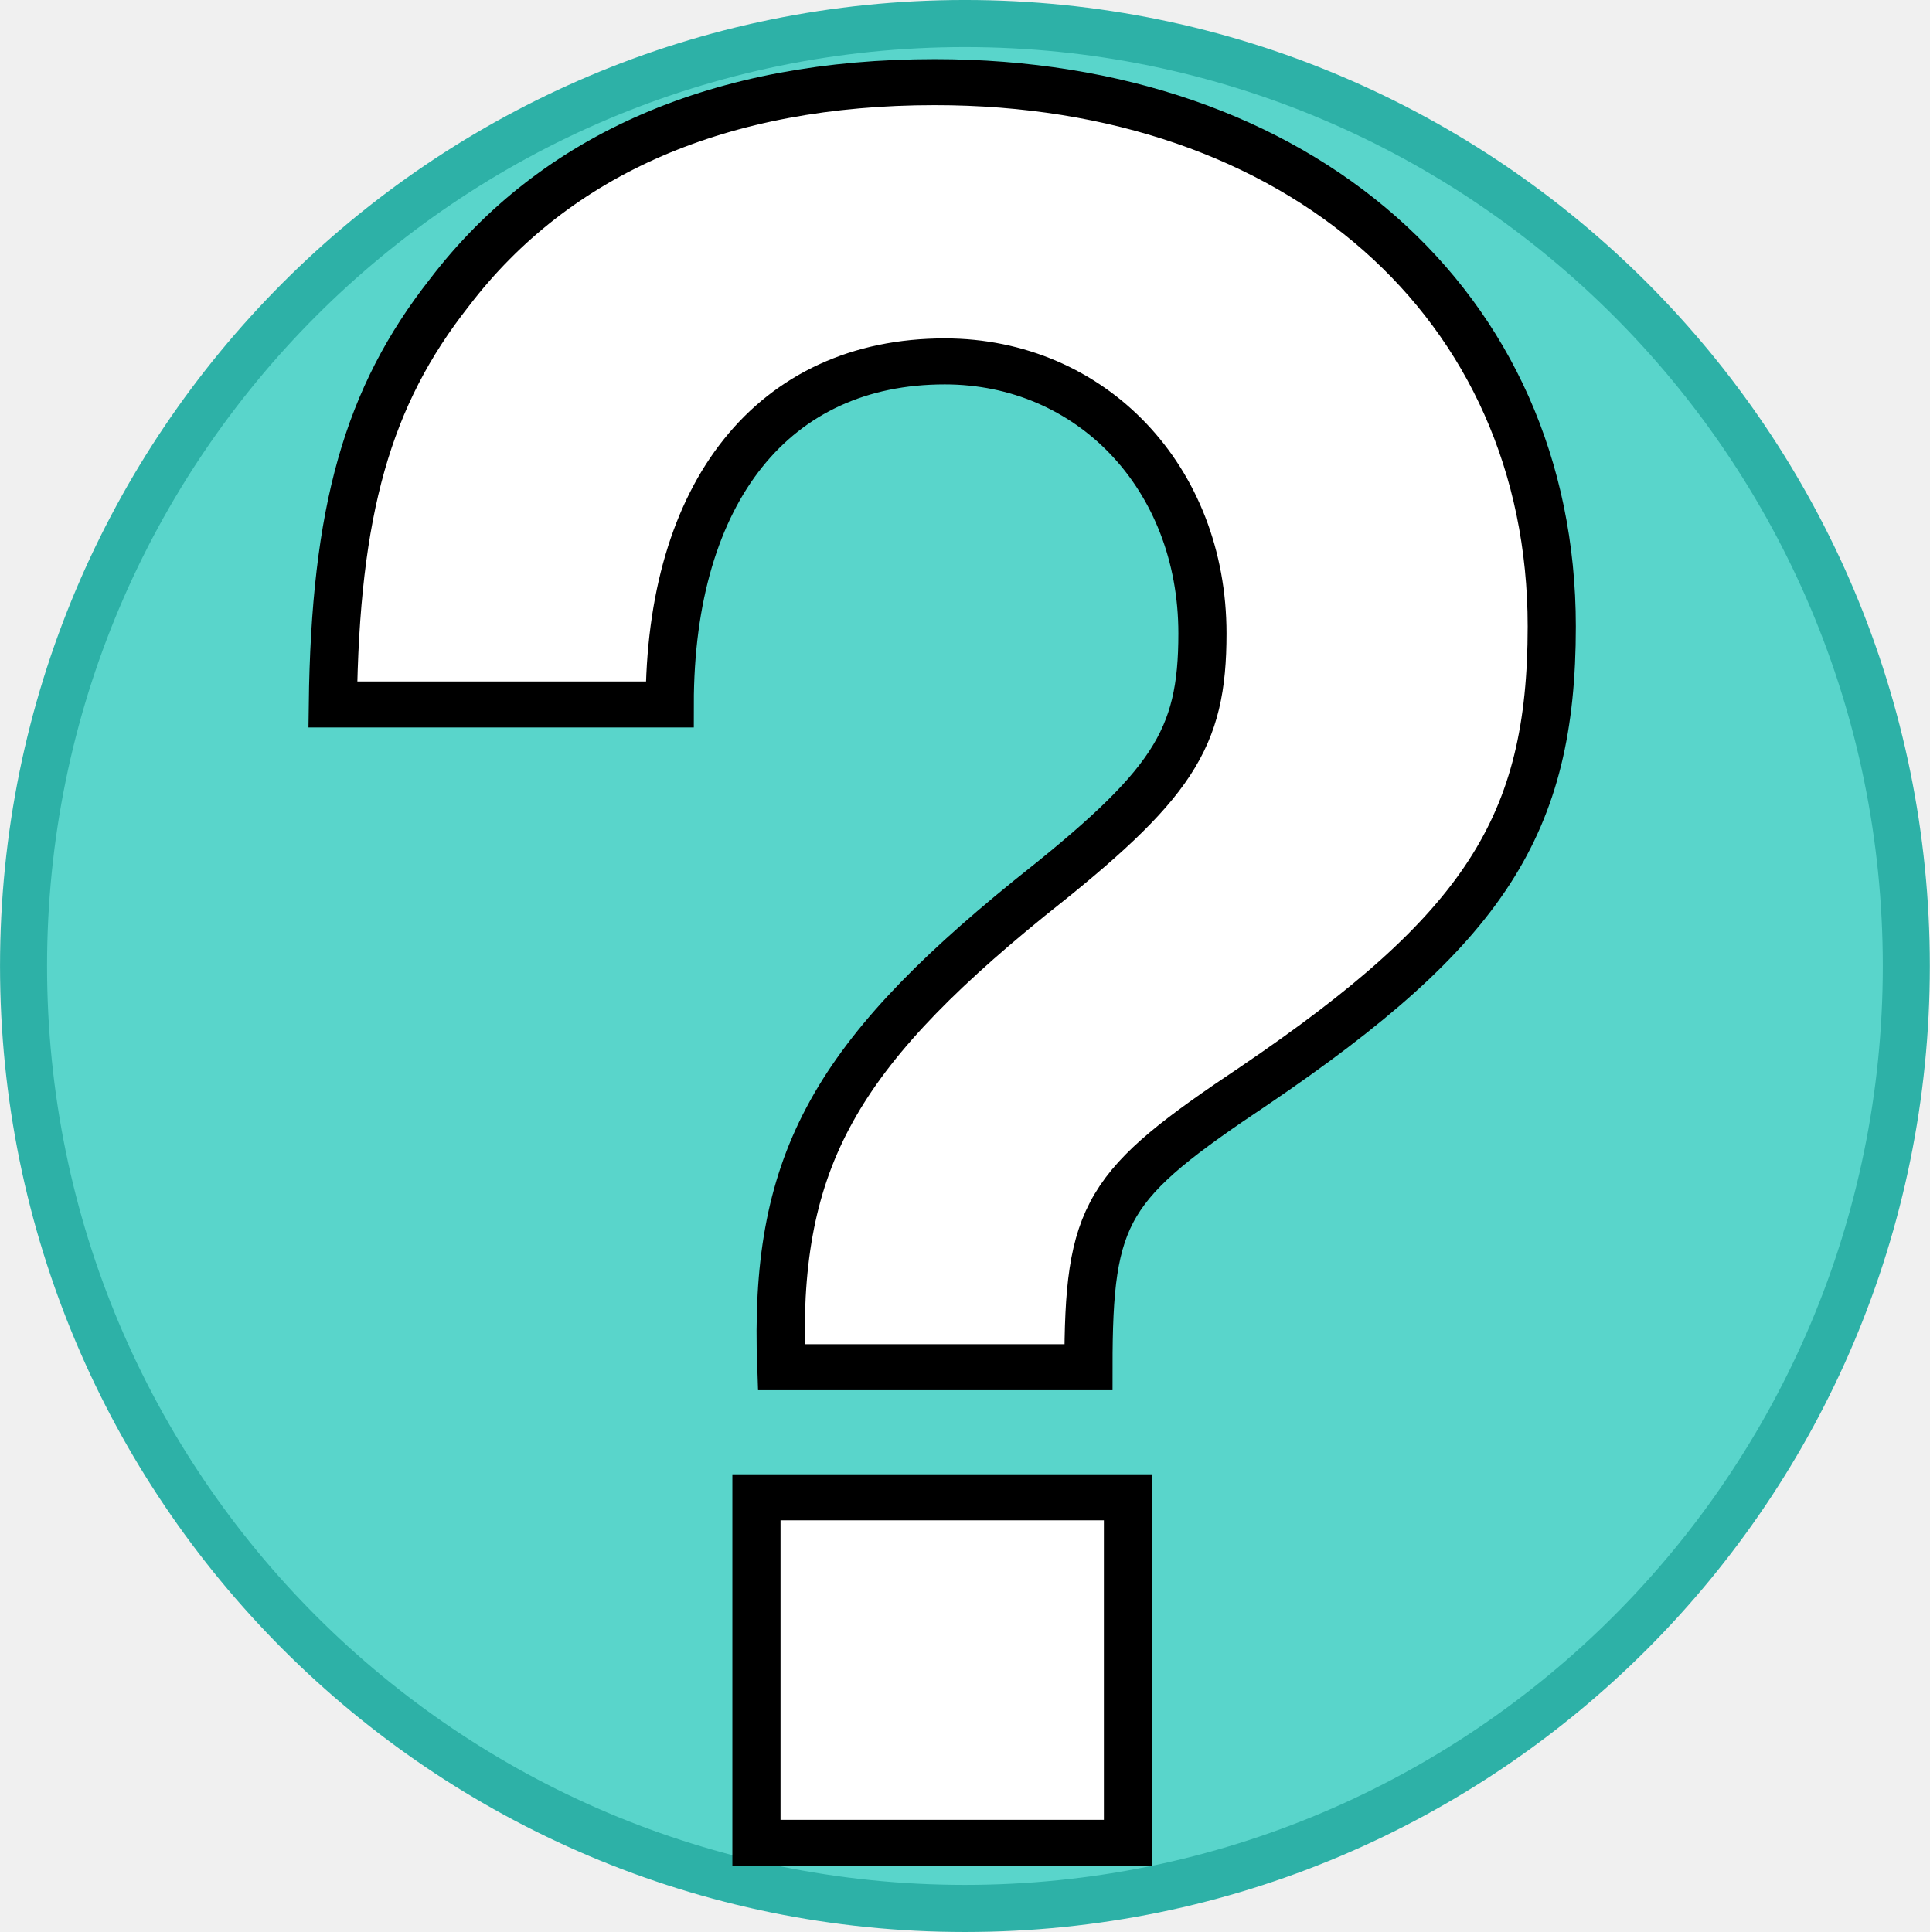
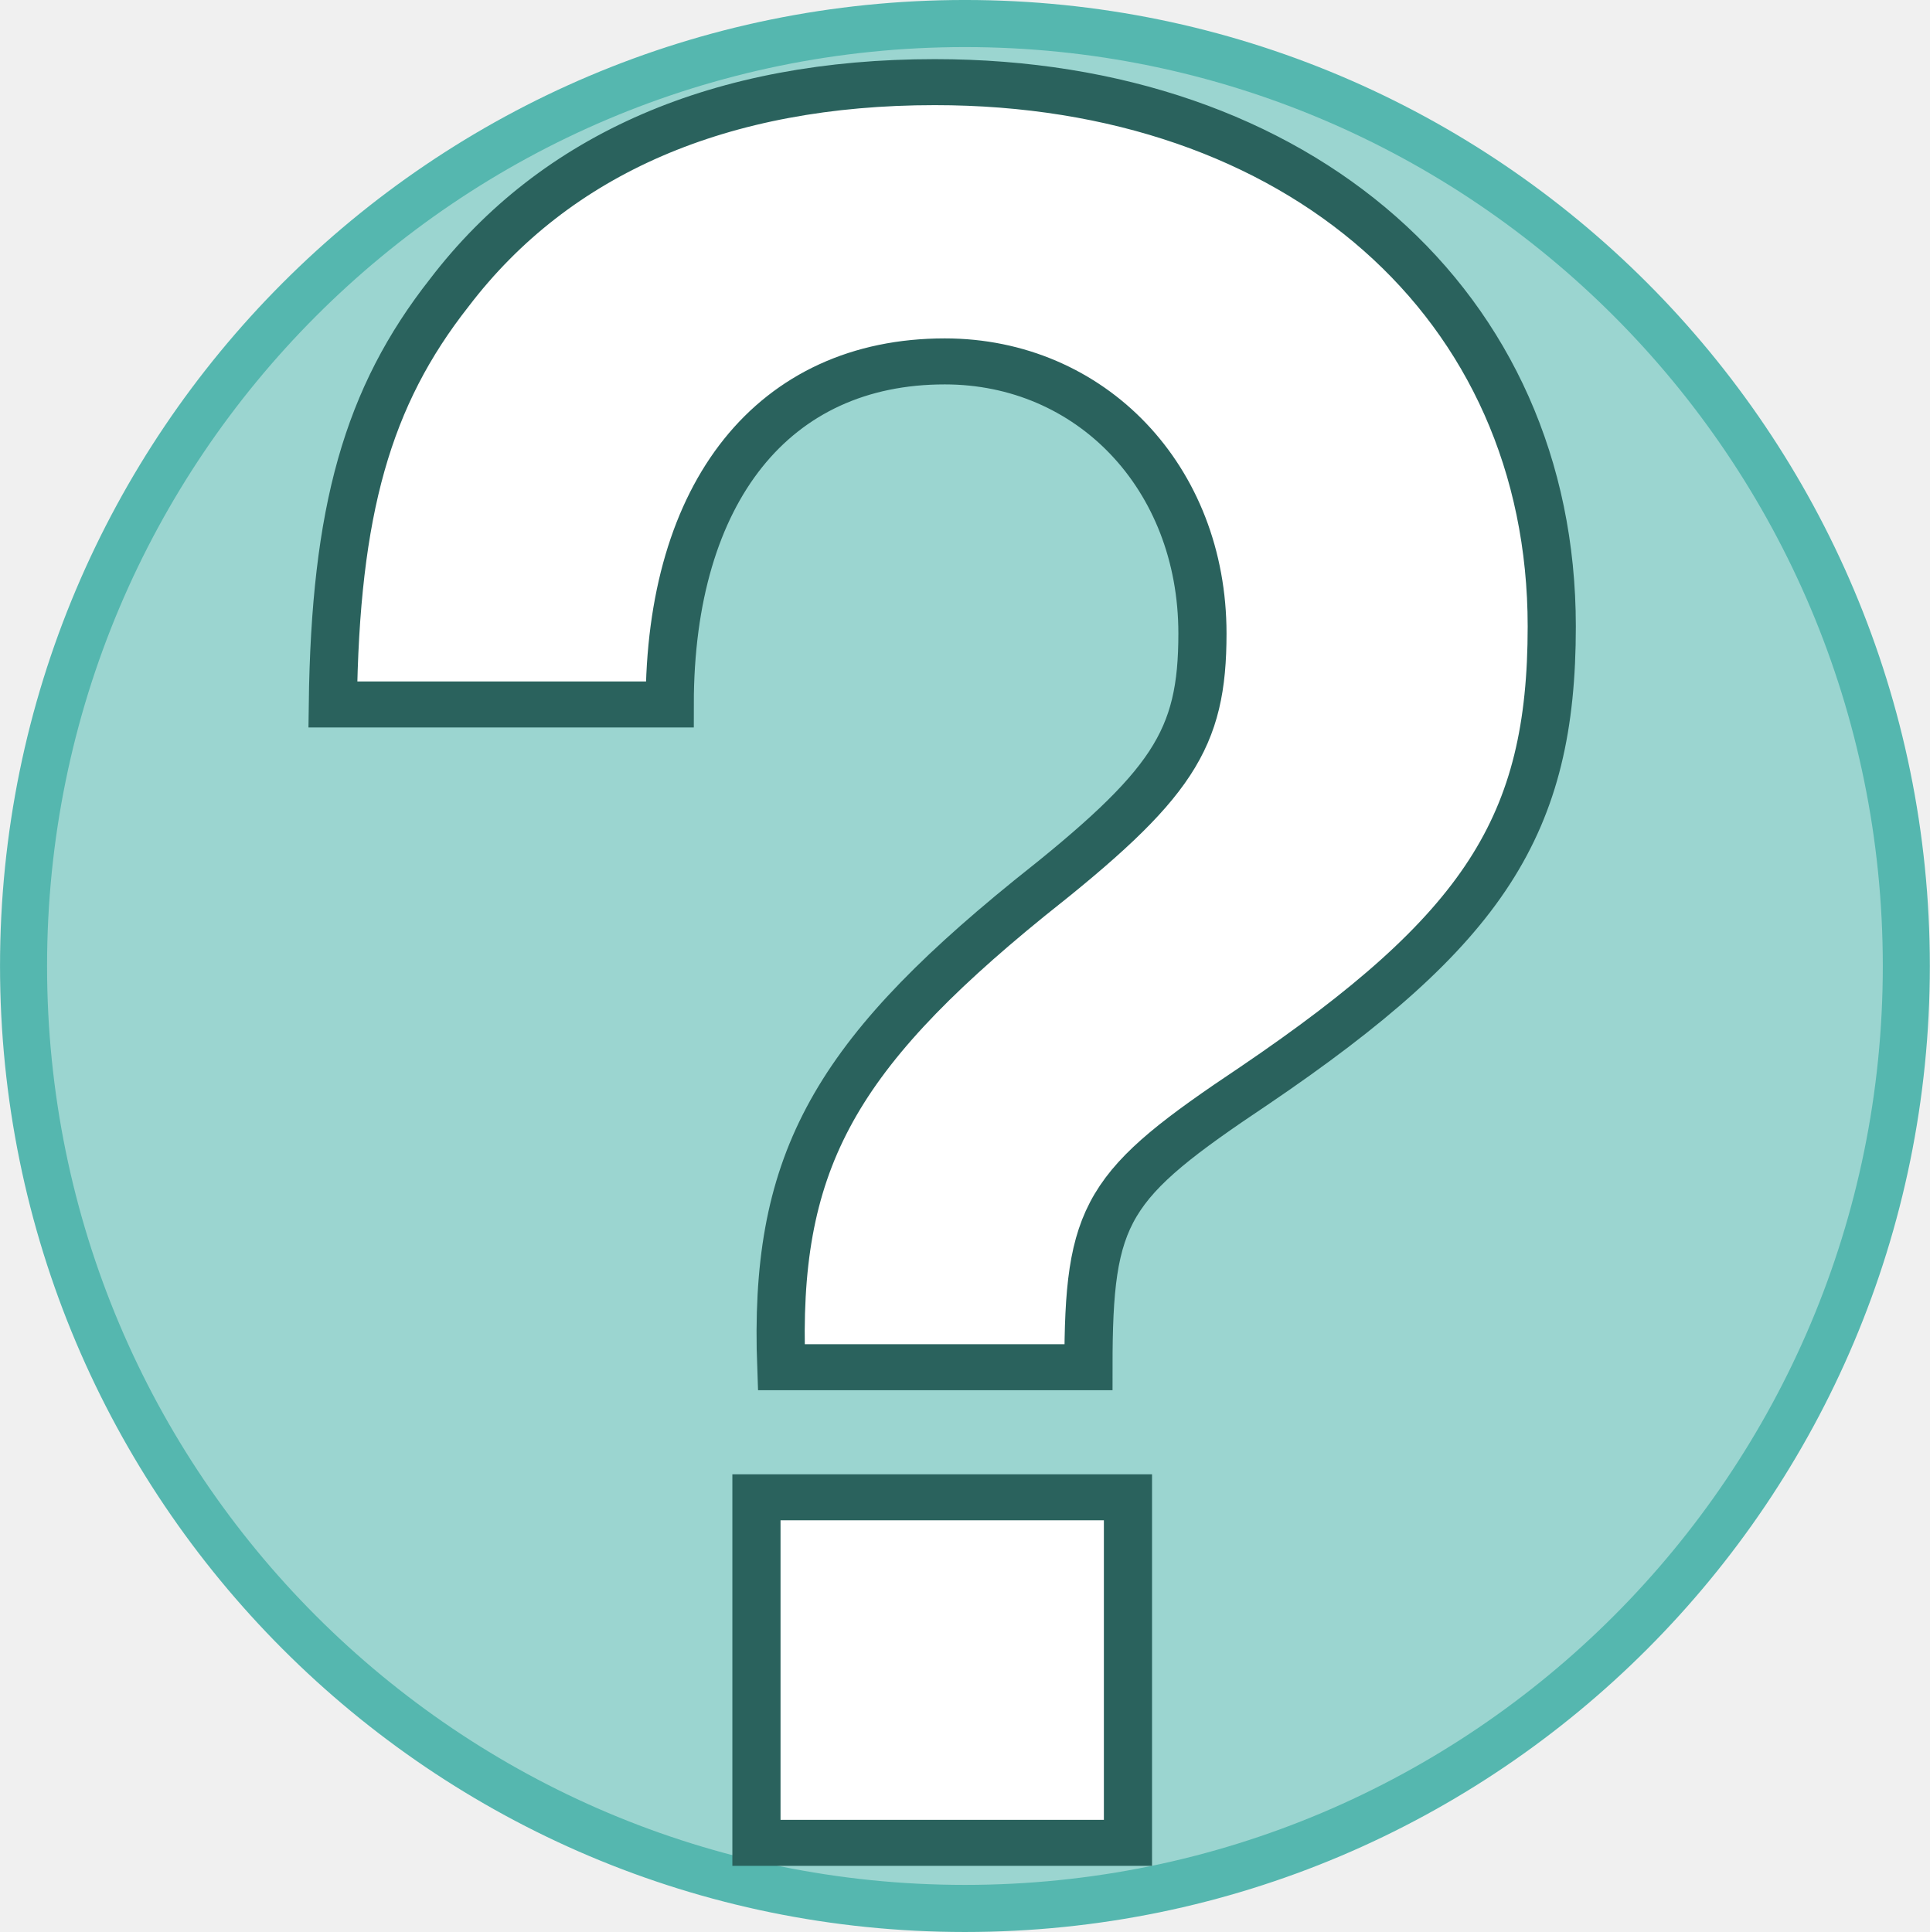
<svg xmlns="http://www.w3.org/2000/svg" width="163.997" height="164.205" id="svg2183" version="1.0">
  <defs id="defs2185">
    <linearGradient id="linearGradient3611">
      <stop id="stop3613" offset="0" style="stop-color:#192ef9;stop-opacity:0.851;" />
      <stop id="stop3615" offset="1" style="stop-color:#002860;stop-opacity:0.8;" />
    </linearGradient>
    <linearGradient id="linearGradient4154">
      <stop style="stop-color:#fffbfb;stop-opacity:0.565;" offset="0" id="stop4156" />
      <stop style="stop-color:#c4c4c4;stop-opacity:1;" offset="1" id="stop4158" />
    </linearGradient>
  </defs>
  <g id="layer1" transform="translate(1.59727,-93.21879)">
-     <path style="fill:#59d5cb;fill-opacity:1;stroke:#2db1a7;stroke-width:2.348;stroke-miterlimit:4;stroke-opacity:1;stroke-dasharray:none" id="path3183" d="m 94.109,208.495 c 0,25.952 -21.038,46.99 -46.99,46.99 -25.952,0 -46.99,-21.038 -46.99,-46.99 0,-25.952 21.038,-46.99 46.99,-46.99 25.952,0 46.99,21.038 46.99,46.99 z" transform="matrix(1.702443,0,0,1.70465,0.1838529,-180.0904)" />
-     <text xml:space="preserve" style="font-size:205.774px;font-style:normal;font-variant:normal;font-weight:bold;font-stretch:normal;fill:#ffffff;fill-opacity:1;stroke:#000000;stroke-width:4;stroke-miterlimit:4;stroke-opacity:1;stroke-dasharray:none;font-family:Nimbus Sans L;-inkscape-font-specification:Nimbus Sans L Bold" x="12.916" y="255.604" id="text2819" transform="scale(1.023028,0.9774904)">
-       <tspan id="tspan2821" x="12.916" y="255.604" style="font-style:normal;font-variant:normal;font-weight:bold;font-stretch:normal;fill:#ffffff;fill-opacity:1;stroke-width:4;stroke-miterlimit:4;stroke-dasharray:none;font-family:Nimbus Sans L;-inkscape-font-specification:Nimbus Sans L Bold">?</tspan>
+     <path style="fill:#9bd5d0;fill-opacity:1;stroke:#55b7af;stroke-width:2.348;stroke-miterlimit:4;stroke-opacity:1;stroke-dasharray:none" id="path3183" d="m 94.109,208.495 c 0,25.952 -21.038,46.99 -46.99,46.99 -25.952,0 -46.99,-21.038 -46.99,-46.99 0,-25.952 21.038,-46.99 46.99,-46.99 25.952,0 46.99,21.038 46.99,46.99 z" transform="matrix(1.702443,0,0,1.70465,0.1838529,-180.0904)" />
+     <text xml:space="preserve" style="font-size:205.774px;font-style:normal;font-variant:normal;font-weight:bold;font-stretch:normal;fill:#ffffff;fill-opacity:1;stroke:#2a625d;stroke-width:4;stroke-miterlimit:4;stroke-opacity:1;stroke-dasharray:none;font-family:Nimbus Sans L;-inkscape-font-specification:Nimbus Sans L Bold" x="12.916" y="255.604" id="text2819" transform="scale(1.023028,0.9774904)">
+       <tspan id="tspan2821" x="12.916" y="255.604" style="font-style:normal;font-variant:normal;font-weight:bold;font-stretch:normal;fill:#ffffff;fill-opacity:1;stroke-width:4;stroke-miterlimit:4;stroke-dasharray:none;font-family:Nimbus Sans L;-inkscape-font-specification:Nimbus Sans L Bold;stroke:#2a625d;stroke-opacity:1">?</tspan>
    </text>
  </g>
</svg>
